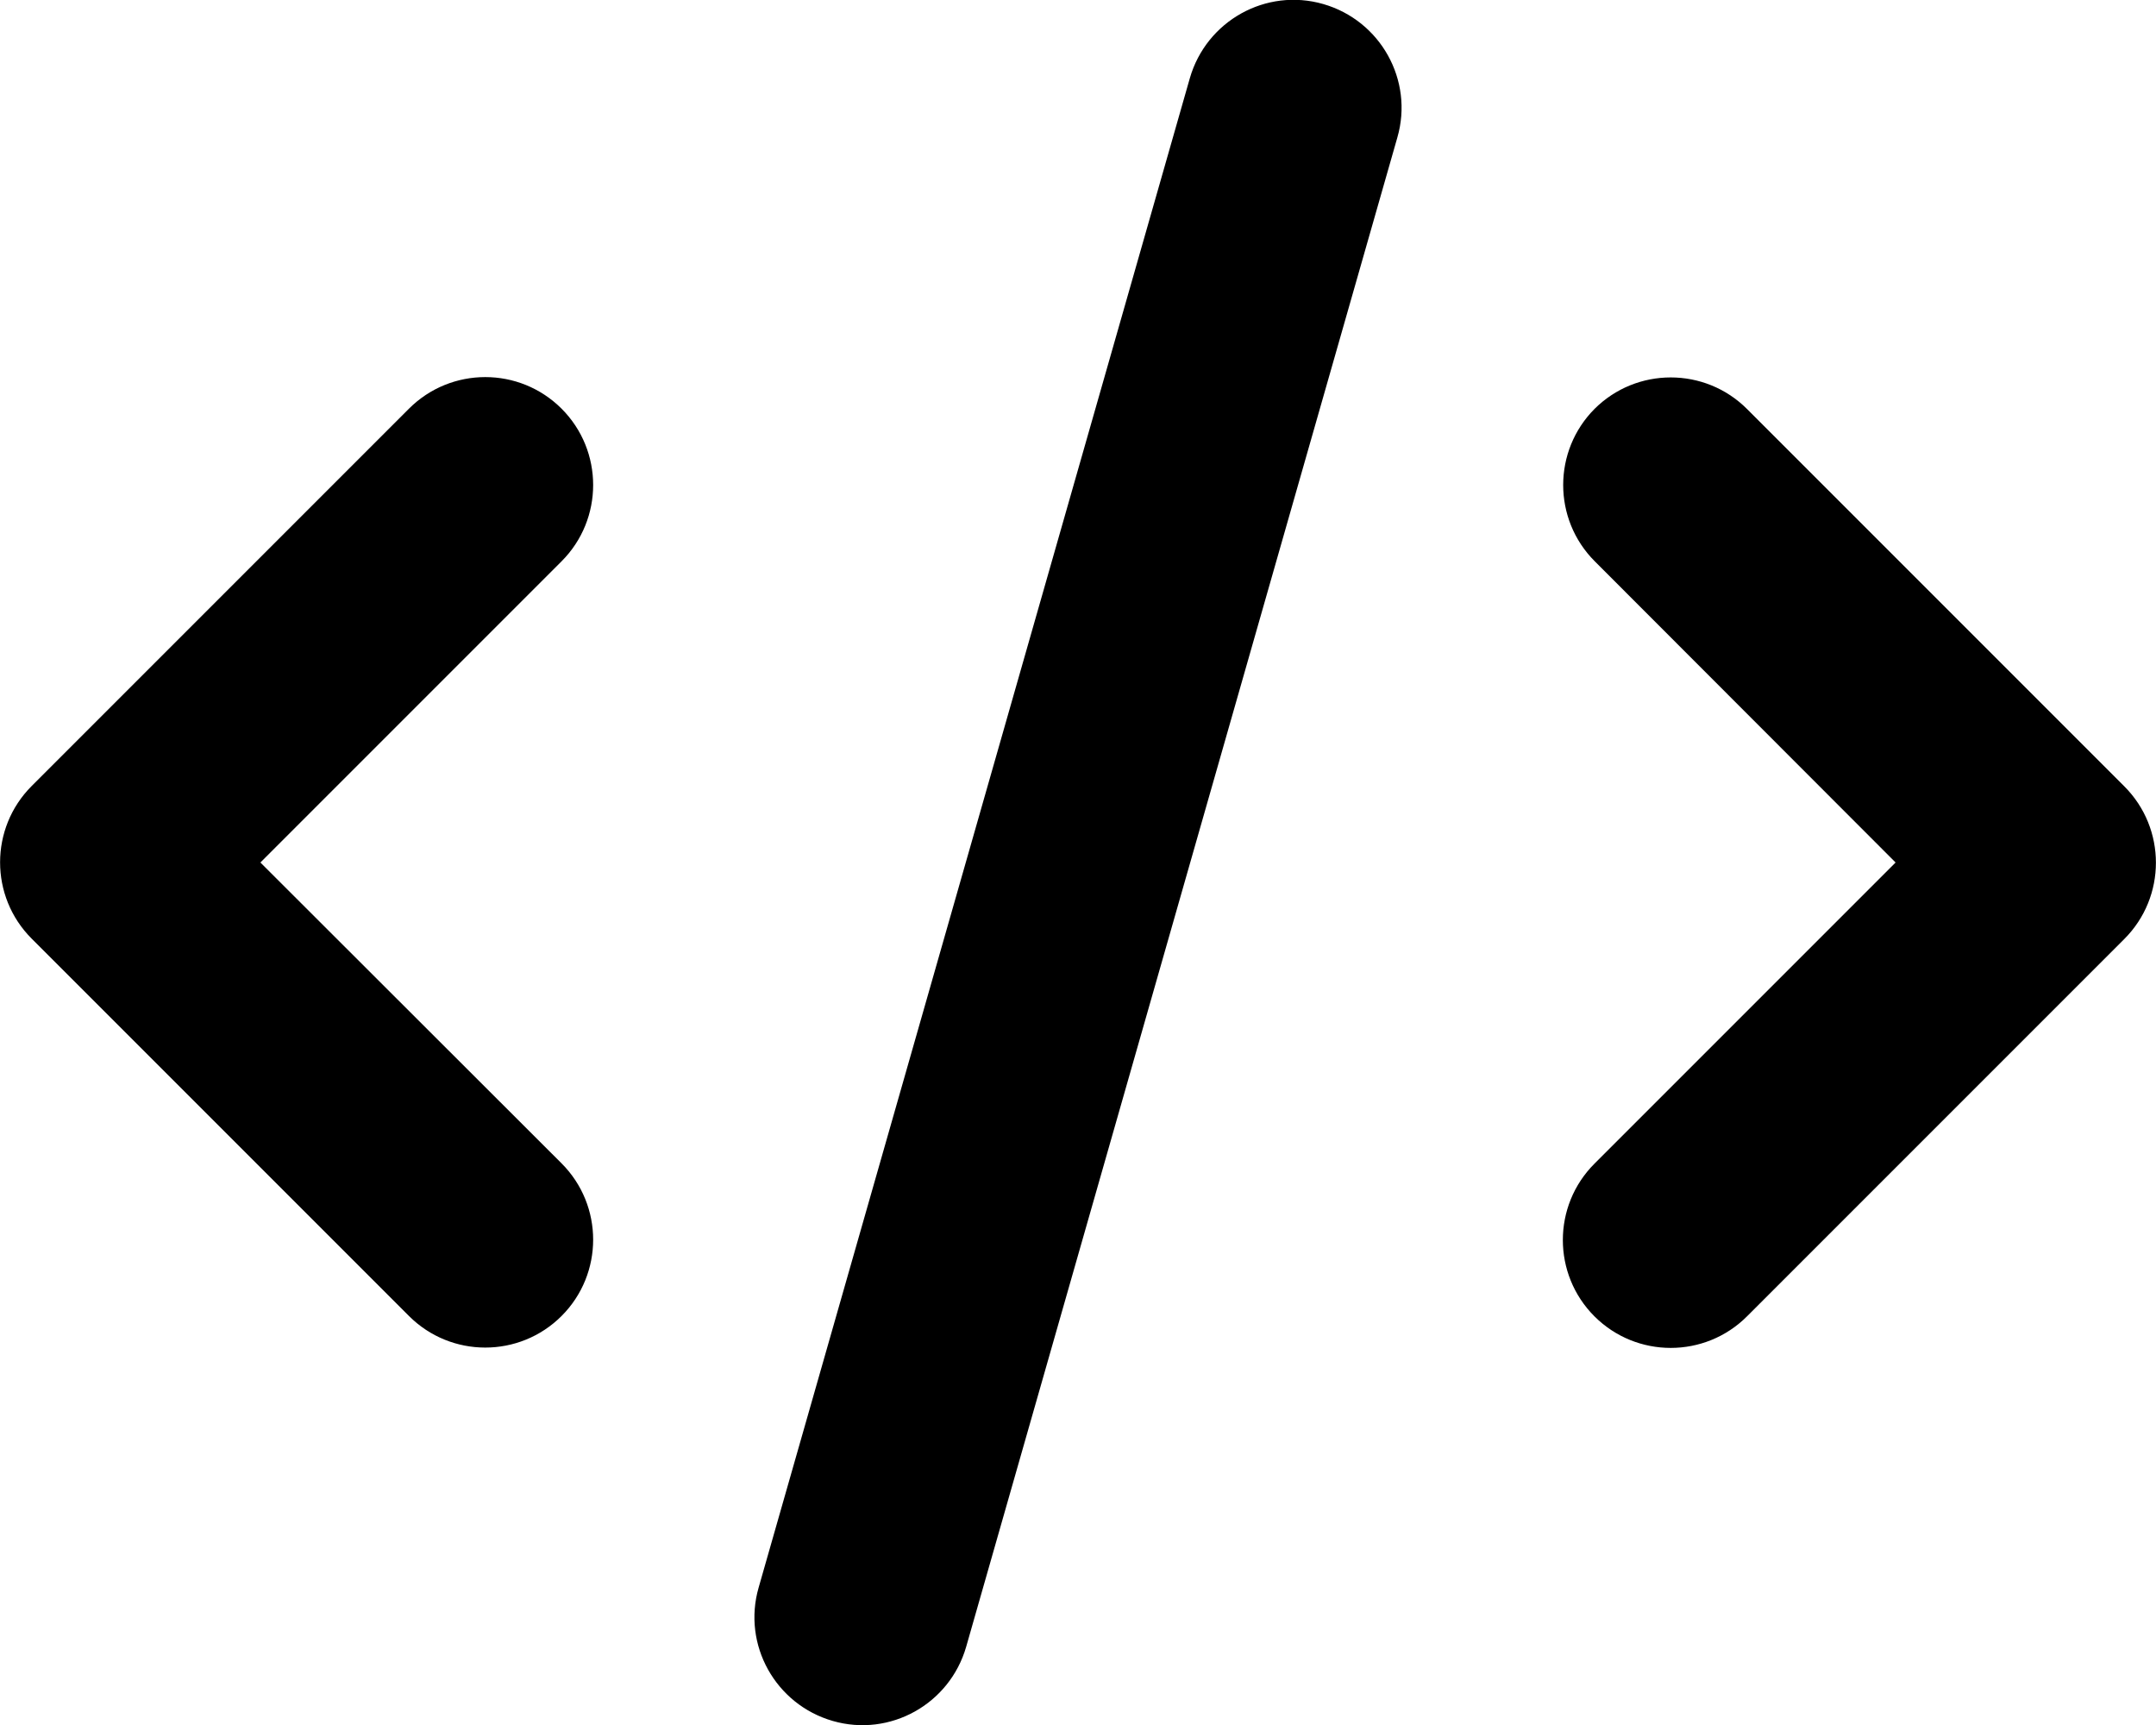
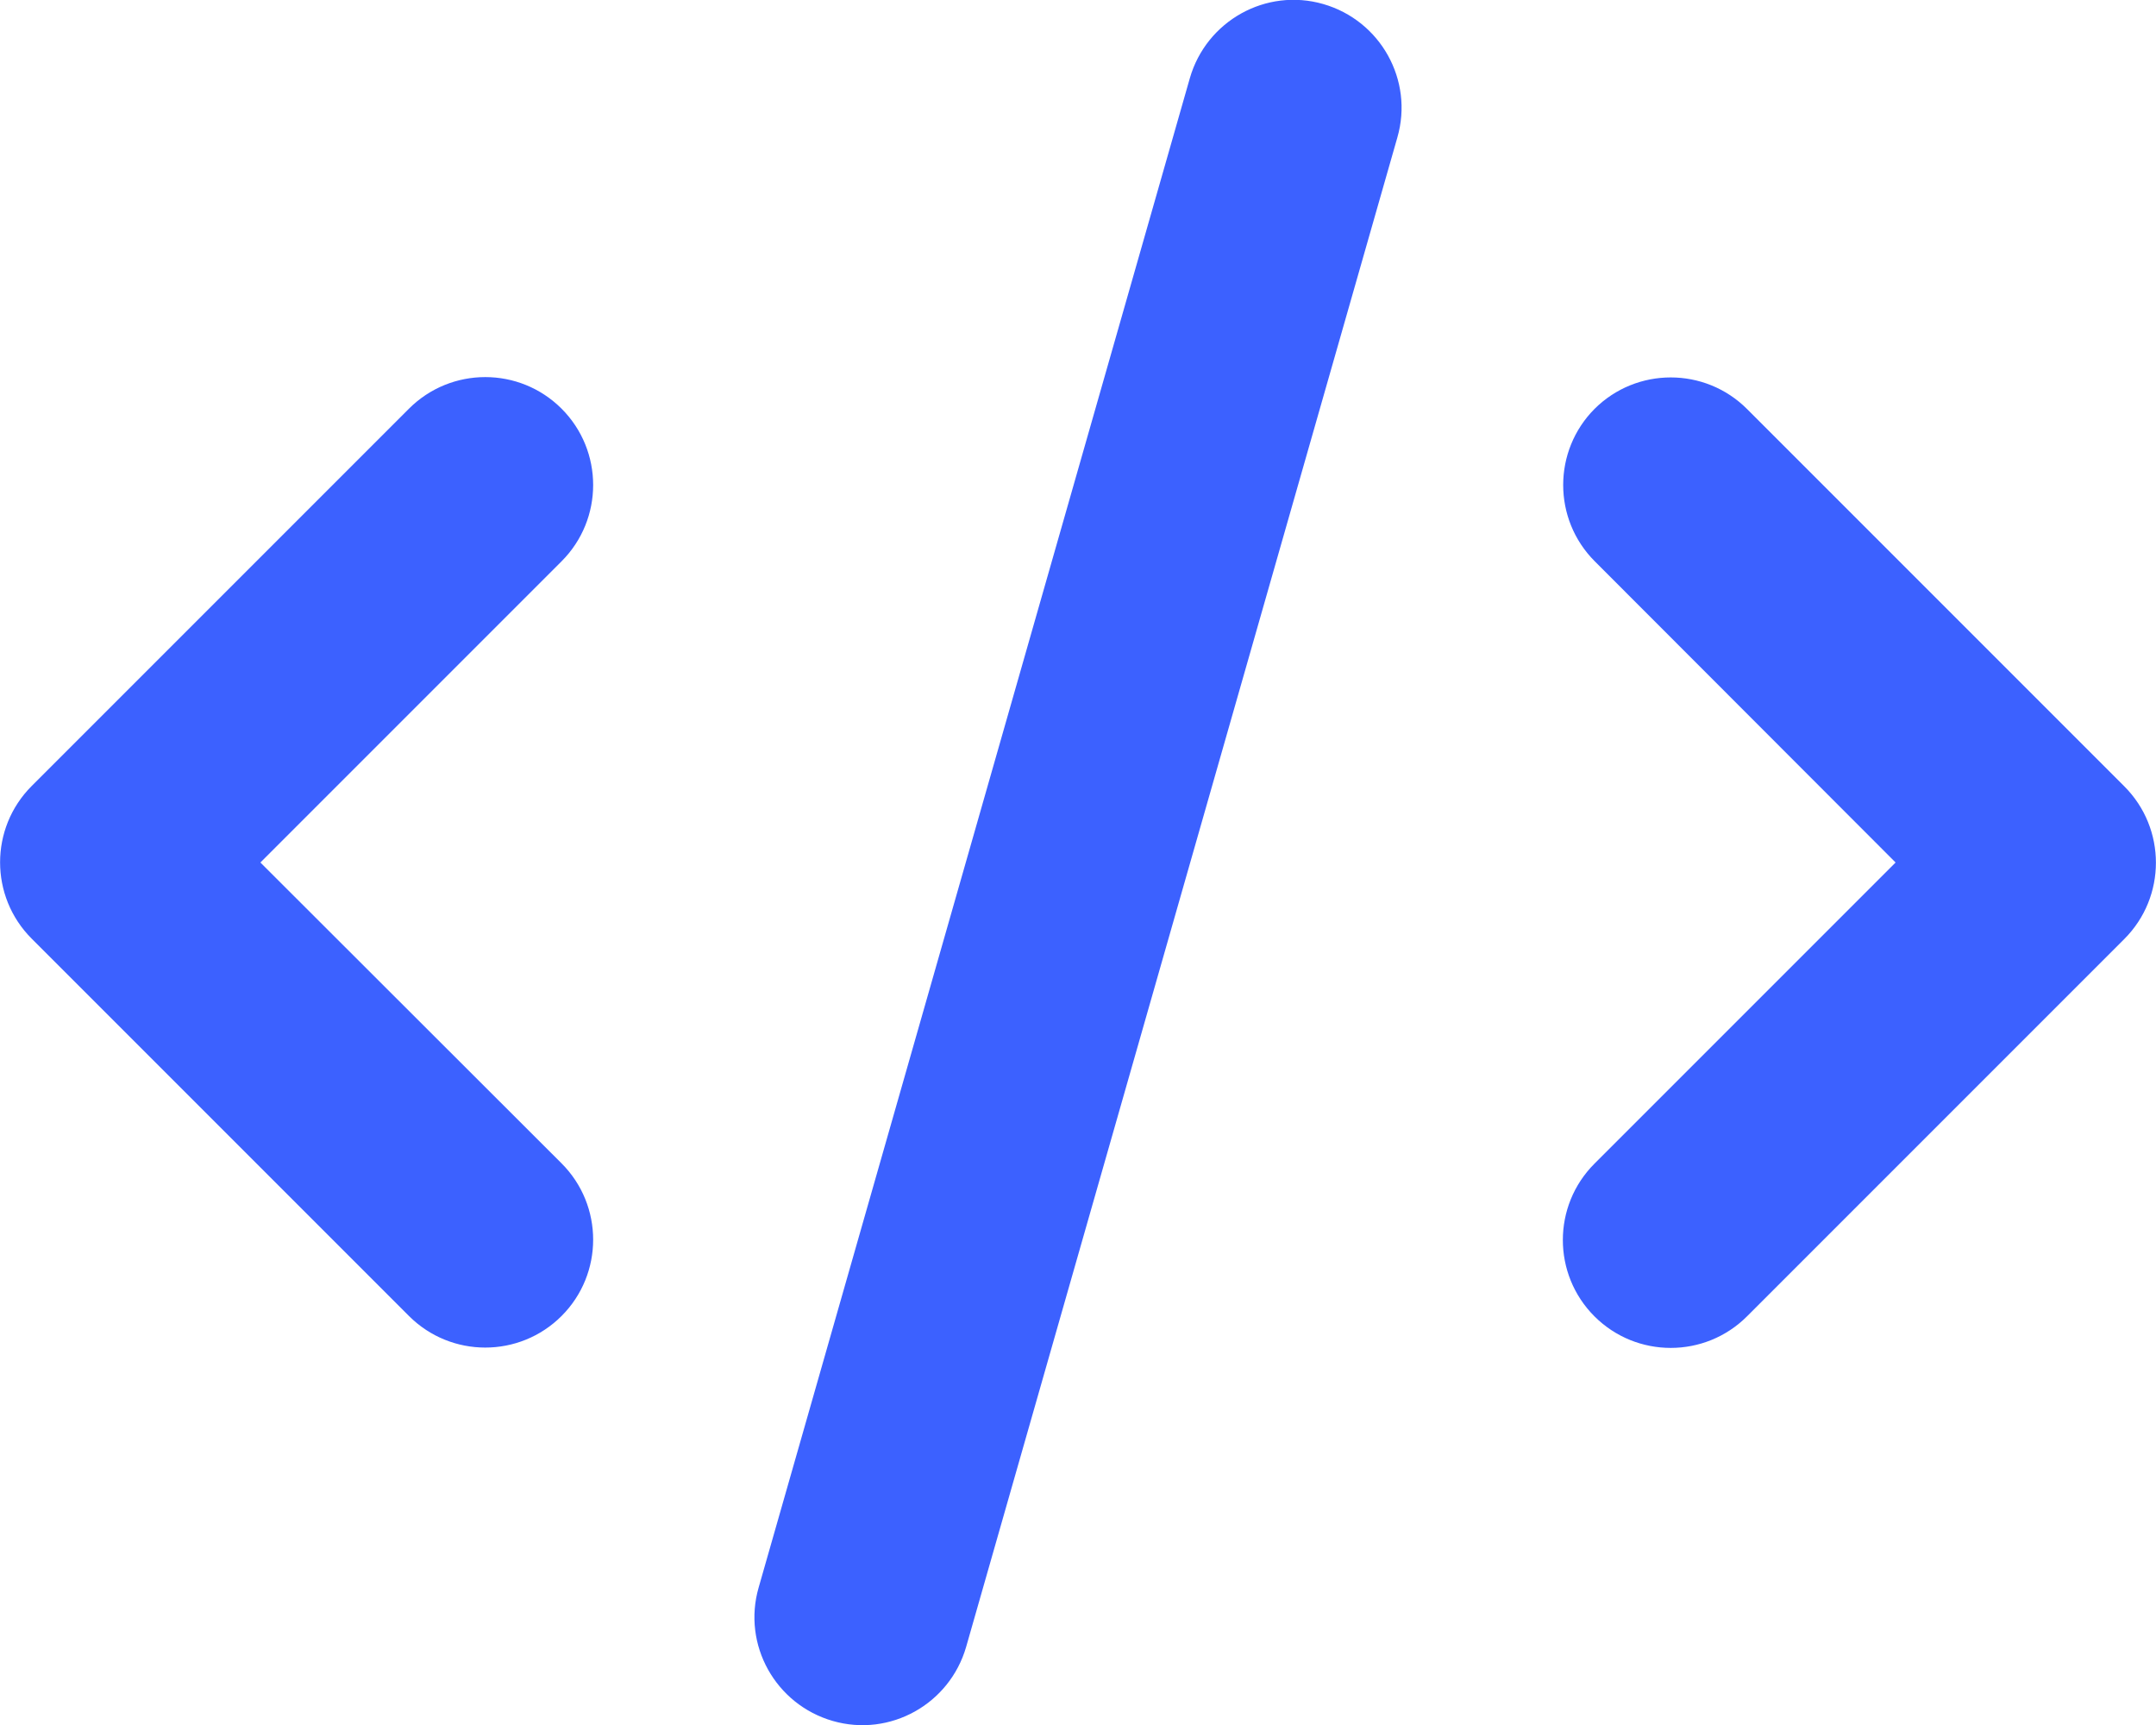
- <svg xmlns="http://www.w3.org/2000/svg" viewBox="0 0 640 512">
+ <svg xmlns="http://www.w3.org/2000/svg" fill="#3C61FF" viewBox="0 0 640 512">
  <path d="M392.8 1.2c-17-4.9-34.7 5-39.6 22l-128 448c-4.9 17 5 34.7 22 39.6s34.7-5 39.6-22l128-448c4.9-17-5-34.7-22-39.6zm80.6 120.1c-12.5 12.5-12.5 32.8 0 45.3L562.7 256l-89.4 89.4c-12.5 12.5-12.5 32.8 0 45.3s32.8 12.5 45.3 0l112-112c12.5-12.5 12.5-32.8 0-45.3l-112-112c-12.5-12.5-32.8-12.5-45.3 0zm-306.7 0c-12.5-12.5-32.8-12.5-45.3 0l-112 112c-12.5 12.5-12.5 32.8 0 45.3l112 112c12.5 12.5 32.8 12.5 45.3 0s12.5-32.8 0-45.3L77.3 256l89.4-89.4c12.5-12.5 12.5-32.8 0-45.3z" />
</svg>
